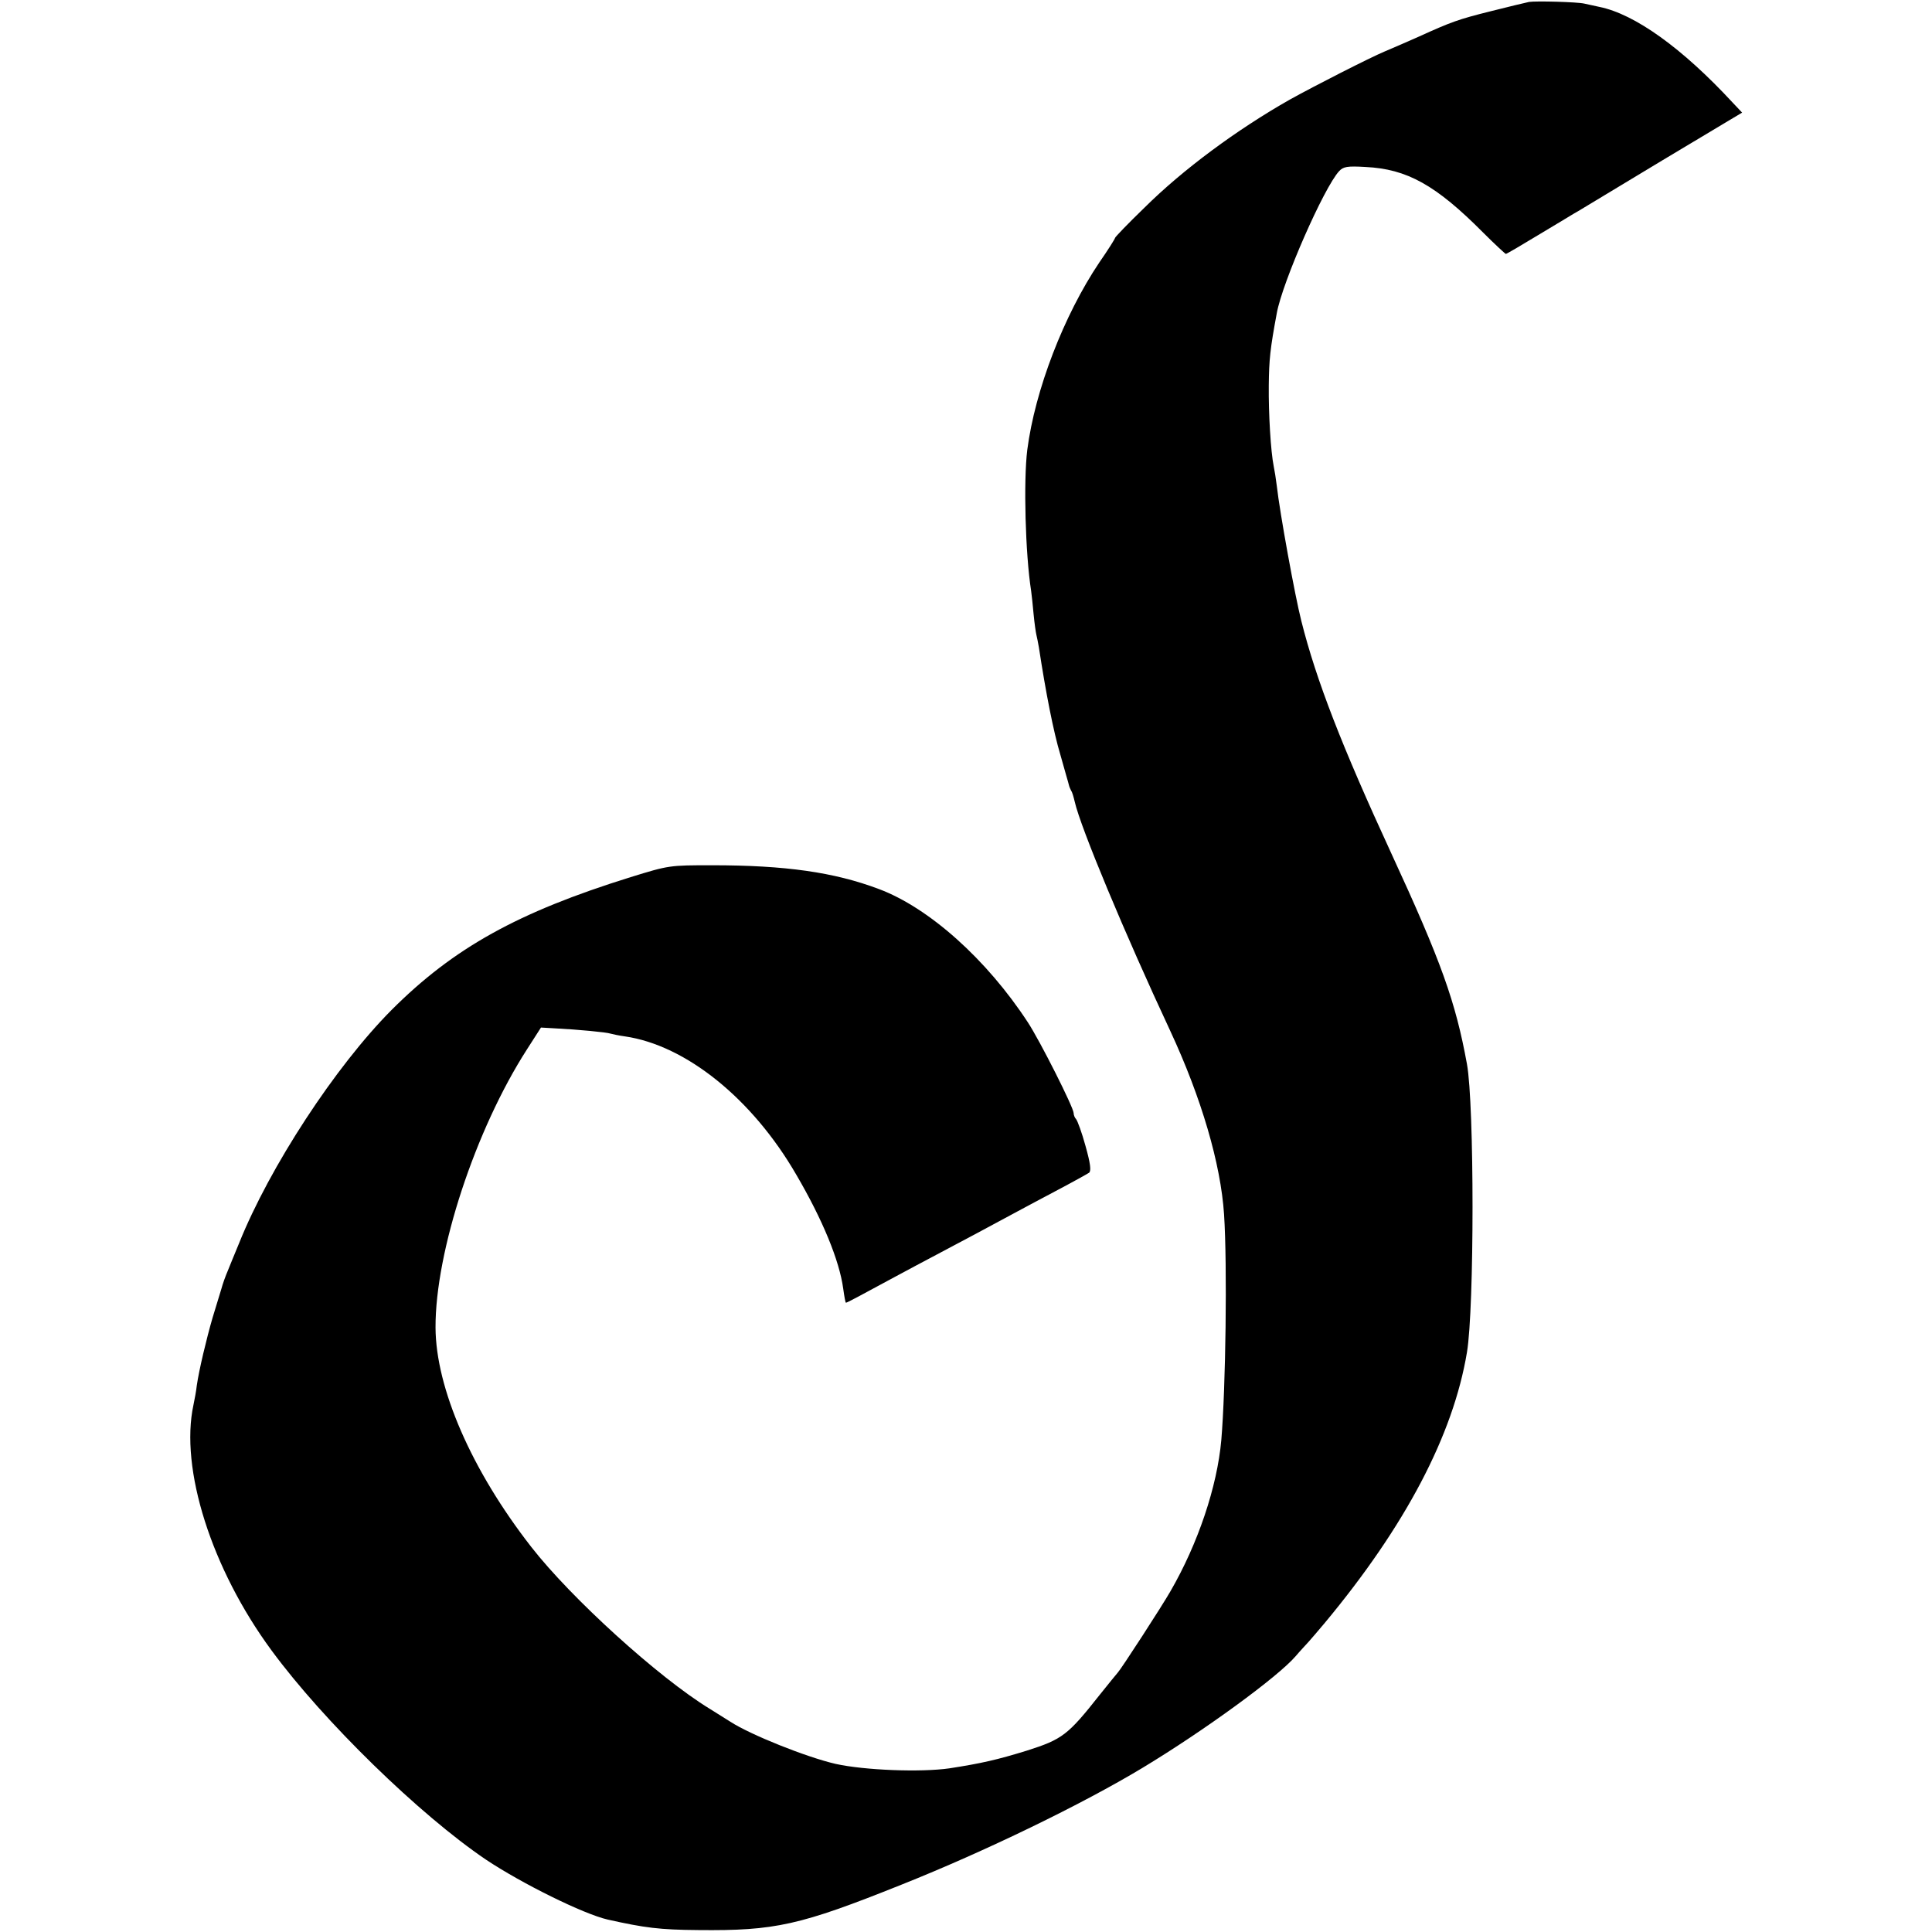
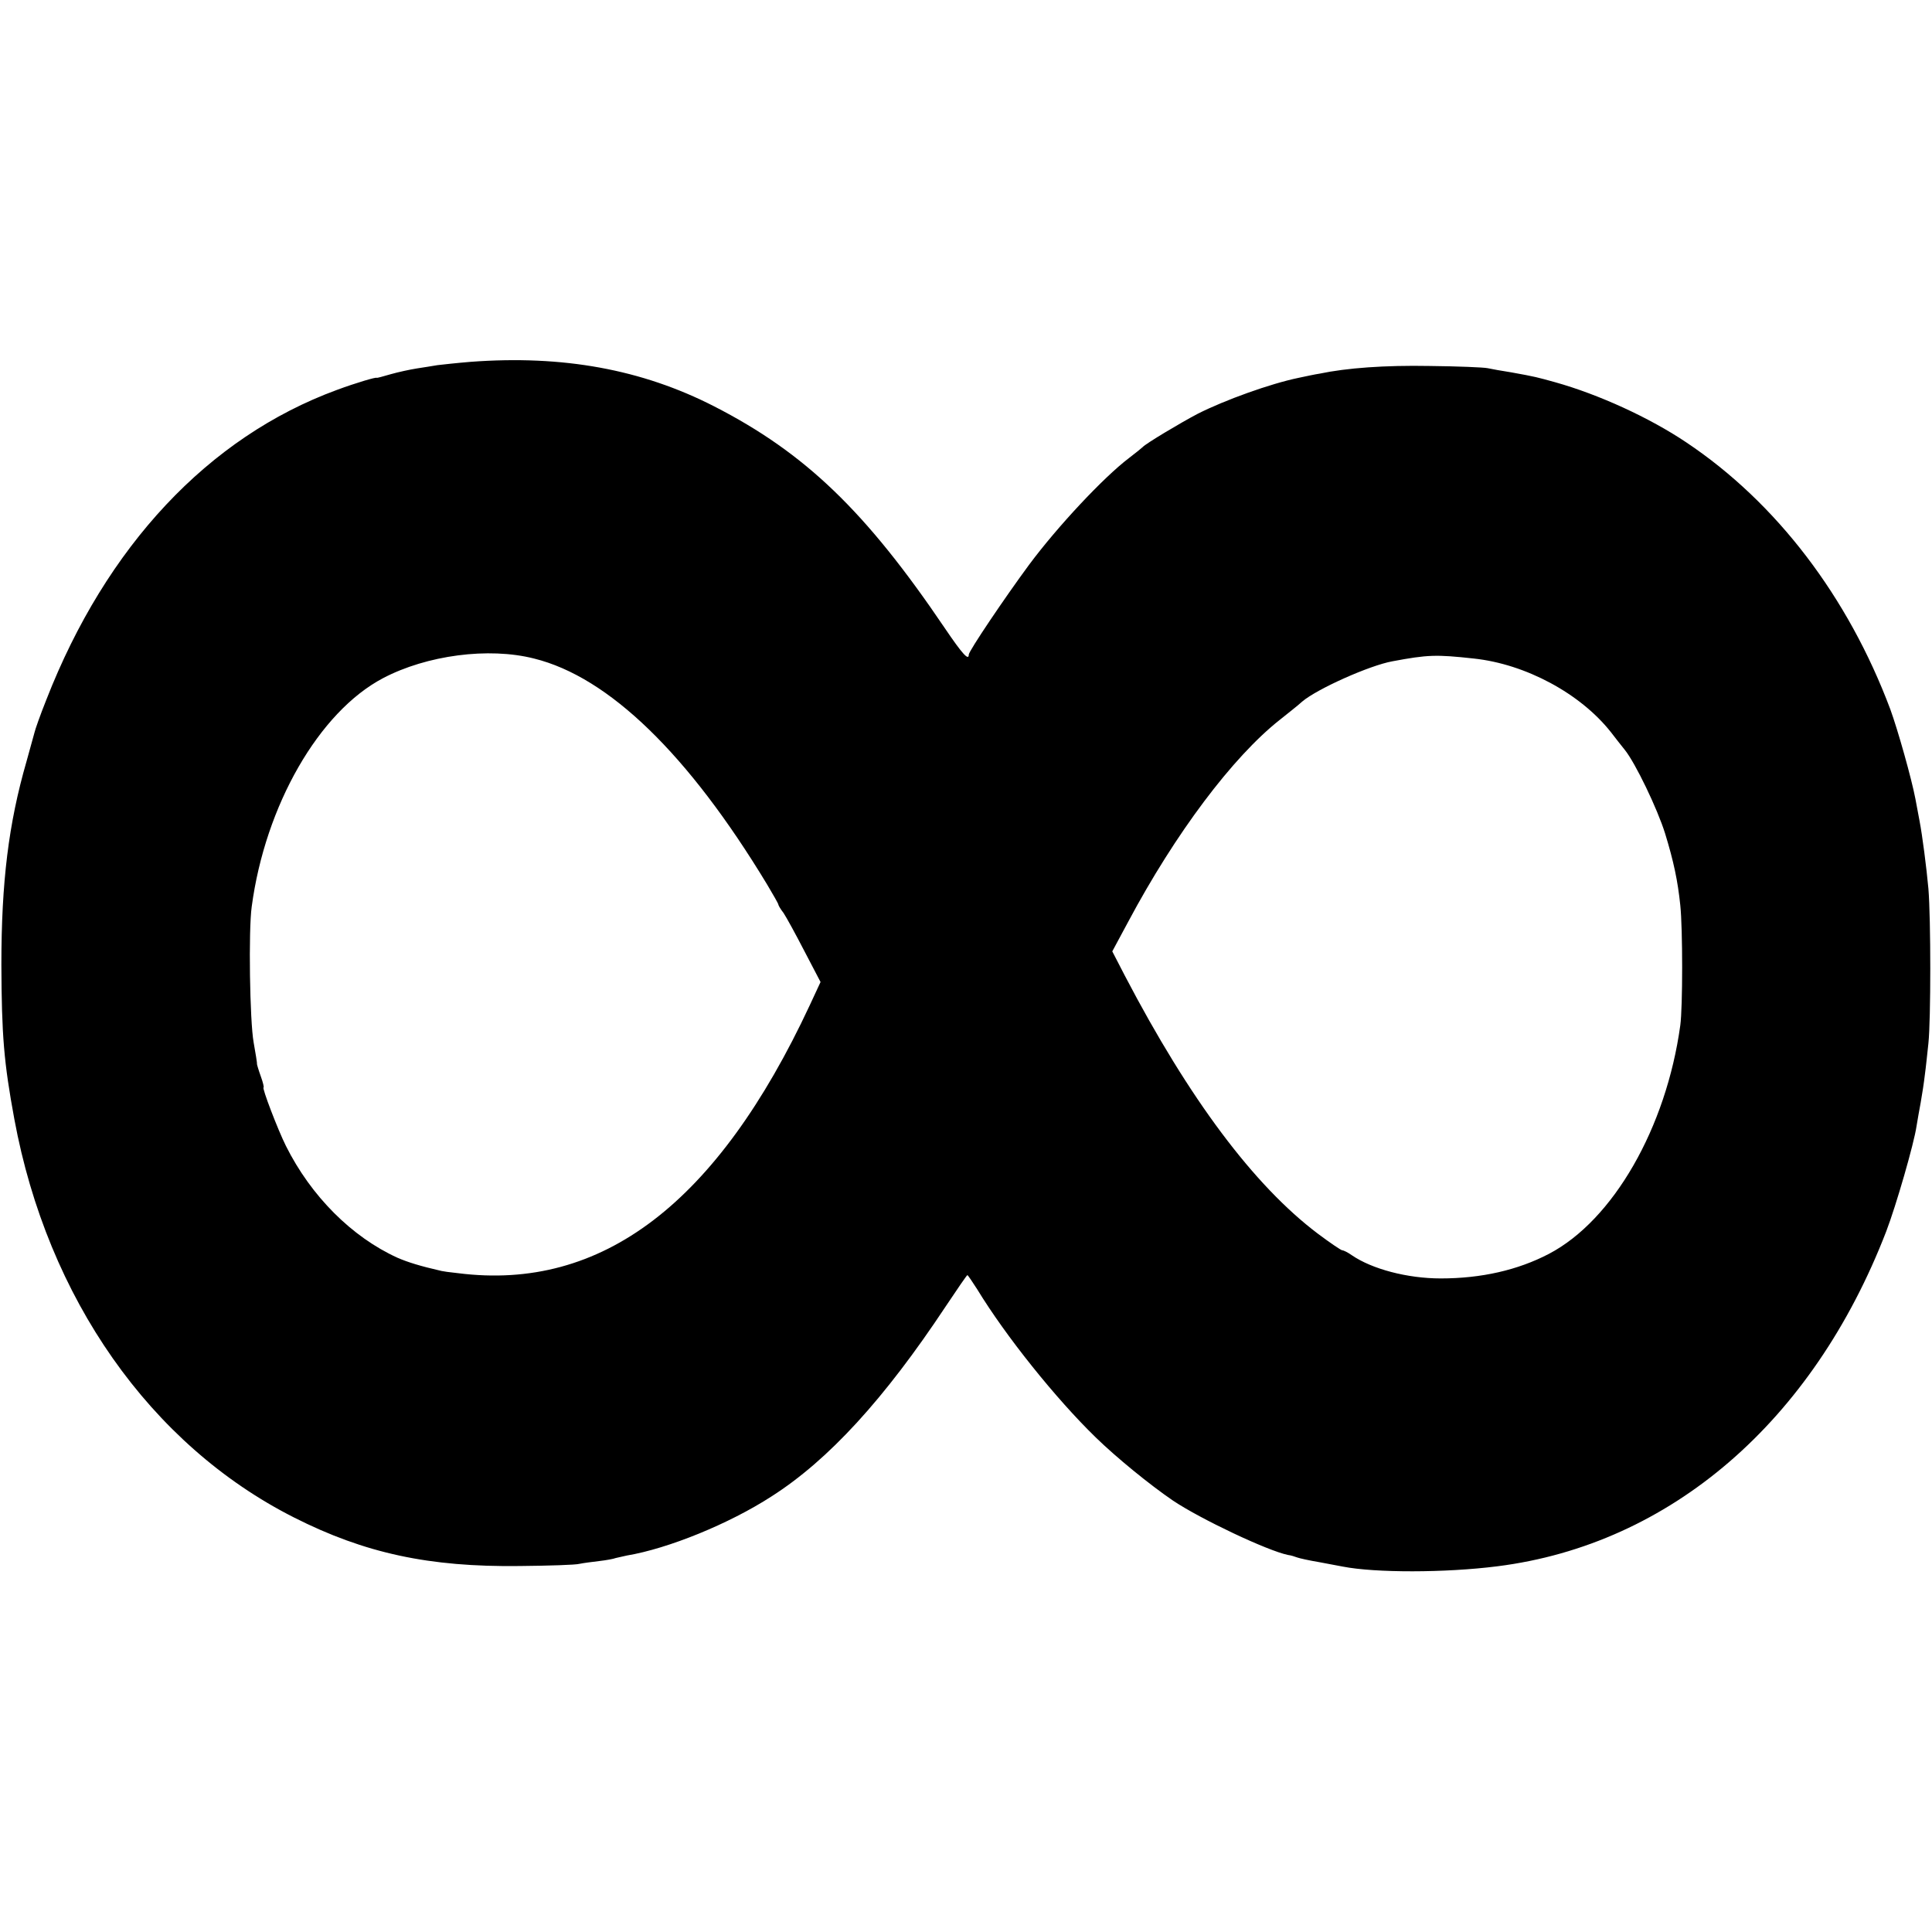
<svg xmlns="http://www.w3.org/2000/svg" version="1" width="933.333" height="933.333" viewBox="0 0 700 700">
-   <path d="M554 .7c-1.4.3-7.7 1.8-14 3.4-11.6 2.9-14.1 3.8-26 9.2-3.6 1.6-9.1 4-12.2 5.3-5.5 2.3-25.7 12.6-34.5 17.5-19.2 10.9-38.7 25.3-52.7 39.2C408.7 81 404 85.9 404 86.2c0 .3-2.5 4.3-5.7 8.9-12.9 19.2-23.3 46.3-26.1 67.9-1.4 11.3-.7 37.7 1.4 51.1.2 1.4.6 5.2.9 8.5.3 3.2.8 6.6 1 7.4.2.8.6 2.8.9 4.5 2.5 16.4 5.3 30.7 7.8 39 1.5 5.5 3 10.4 3.1 11 .1.5.5 1.4.8 2 .4.5.9 2.3 1.3 4 2.1 9.3 18.2 47.9 34.6 83 11.3 24.3 18.3 48.2 19.5 66.5 1.2 18.4.6 63-1 81.8-1.5 16.8-8.4 37.4-18.4 54.7-3.2 5.6-18 28.4-19.1 29.5-.3.3-3.2 3.9-6.5 8-11.6 14.7-13.6 16.2-26.5 20.3-10.7 3.3-16.4 4.6-28 6.4-10.4 1.5-30.8.7-41.2-1.6-10.5-2.4-31-10.6-38.2-15.3-1.1-.7-4.5-2.8-7.5-4.7-18.5-11.3-50.2-40.1-64.6-58.6-21.6-27.7-34.6-57.5-34.7-79.5-.1-27.5 14.4-71.7 33.2-100.9l5-7.8 5.2.3c8.1.4 18.6 1.4 20 1.9.7.2 3 .7 5.2 1 22.1 3.2 46.2 22.6 62.1 50.1 9.6 16.4 15.6 31.1 17 41.2.4 2.9.8 5.2 1 5.2.4 0 4.7-2.3 18-9.5 3.3-1.8 10.1-5.4 15-8 9.3-4.9 20.3-10.8 29-15.5 2.8-1.5 9.5-5.1 15-8 5.5-2.9 10.5-5.7 11.1-6.1.8-.7.5-3.3-1.3-9.7-1.3-4.8-2.9-9.1-3.4-9.7-.5-.5-.9-1.5-.9-2.2 0-2-12.2-26.2-16.6-32.9-14.9-22.8-35.8-41.5-54-48.3-16.2-6.1-33.9-8.6-60.4-8.6-15.4 0-15.6 0-29.5 4.3-40.8 12.7-64.1 25.6-86.6 48.1-20.4 20.5-44.2 56.9-55.3 84.6-1.6 3.8-3.4 8.3-4.1 10-.7 1.6-1.8 4.6-2.3 6.5-.6 1.9-2 6.6-3.2 10.5-2.2 7.6-4.9 18.9-5.7 24.5-.2 1.9-.8 5.1-1.2 7-5 23.1 6.5 59.4 28.3 89 18.9 25.7 53.6 59.5 77.7 75.8 12.9 8.6 35.3 19.7 44.1 21.7 13.4 3 18.9 3.7 32.8 3.8 27.8.3 36.8-1.7 73.5-16.4 30.4-12.1 65.8-29.3 87.5-42.4 22.2-13.4 49-32.9 55.5-40.5 1.6-1.9 3.7-4.1 4.5-5 .8-.9 3.5-4 6-7 29.2-35.1 46.5-68 51.5-98 2.7-16 2.7-89.8 0-104.5-4.1-22.5-9.3-37.1-27.4-76.3-17.9-38.8-27.2-62.7-32.6-84.2-2.3-9-7.8-39.2-8.9-49-.3-2.5-.8-5.6-1.1-7-1.1-5.5-1.9-19.1-1.8-29.3.1-9.5.5-13.3 2.9-26.2 2-11.2 17.1-45.6 22.6-51.5 1.5-1.6 2.9-1.9 9.5-1.5 15.1.7 25.6 6.6 42.6 23.7 4.3 4.3 8.1 7.8 8.3 7.8.3 0 5.9-3.3 12.5-7.3 6.6-3.9 12.7-7.7 13.7-8.2.9-.6 14.7-8.8 30.5-18.4l28.9-17.3-3.4-3.6c-18.3-19.8-35.5-32.1-48.3-34.7-2.2-.5-4.7-1-5.5-1.2-2.6-.6-17.4-1-20-.6z" />
+   <path d="M170.5 131.1c-4.9.4-10.3 1-12 1.2-1.6.3-5 .8-7.5 1.2-2.5.4-6.7 1.3-9.5 2.1-2.7.8-5 1.4-5 1.3 0-.4-7.5 1.8-14.5 4.4-46.5 17.1-83.5 56.6-105.2 112.2-2.2 5.5-4.1 10.9-4.3 11.9-.3 1.1-1.6 5.8-2.9 10.5C3.1 298.4.5 319.6.5 349.5c.1 25.7.9 35.4 4.7 56 12 64.9 49.3 118 101.3 144.3 25.7 13 49 18 81.7 17.6 10.6-.1 20.4-.4 21.8-.8 1.4-.3 4.6-.7 7.1-1 2.6-.3 5.3-.8 6-1.1.8-.2 2.6-.6 4-.9 15-2.5 37.1-11.5 52.4-21.4 20.7-13.2 40.9-35.3 63.1-68.8 4.2-6.3 7.7-11.4 7.9-11.4.2 0 1.8 2.4 3.6 5.2 10.3 16.9 28.4 39.5 42.9 53.6 7.5 7.3 19.5 17.1 28 22.9 10 6.7 34.3 18.2 41.7 19.7 1 .1 2.5.6 3.3.9.8.3 4.4 1.1 8 1.7 3.6.7 7.4 1.4 8.5 1.6 11.7 2.3 37.1 2.3 56-.1 62.7-7.9 114.3-52.4 140.9-121.3 3.6-9.4 10.1-31.9 11-38.2.3-1.9 1-5.8 1.5-8.5.5-2.8 1.2-7.3 1.5-10 .4-2.8.9-7.9 1.3-11.5.9-8.5.9-45.1 0-56-.7-7.7-2.2-19.3-3.2-24.5-.2-1.1-.9-4.7-1.5-8-1.4-7.4-6.4-25.1-9.1-32.5-15.3-40.8-41.3-74.9-73.9-96.7-13.4-9-31.8-17.4-47.5-21.8-6.5-1.8-7.1-2-16-3.6-3.3-.5-7.1-1.2-8.5-1.5-1.4-.3-10.8-.7-21-.8-16.2-.3-30 .7-40 2.8-1.4.2-4.7.9-7.5 1.5-10.2 2.1-26.6 8-36.5 13-6.3 3.3-19 10.9-20 12.1-.3.3-2.5 2.1-5 4-9.1 6.9-25.8 24.7-36.2 38.7-8.7 11.8-21.8 31.2-21.8 32.5 0 2.3-2.3-.2-8.6-9.5-28.8-42.6-50.7-63.6-83.7-80.5-26.2-13.4-54.8-18.6-88.2-16.1zm23 107.5c27.1 6.7 55.9 34.7 84.4 81.8 2.2 3.7 4.1 7 4.1 7.3 0 .3.8 1.7 1.9 3.1 1 1.5 4.4 7.7 7.6 13.9l5.8 11.1-3.9 8.4C259.9 436 218.1 467.9 166 461.3c-3-.3-5.7-.7-6-.8-7.9-1.8-12.3-3.2-16-4.8-16.5-7.5-31.3-22.3-40.4-40.5-2.9-5.8-8.8-21.2-8.1-21.2.2 0-.2-1.8-1-4s-1.4-4.3-1.4-4.5c.1-.3-.5-3.8-1.2-7.8-1.4-7.7-1.9-40.7-.7-49.2 4.9-36.7 24.4-70.6 47.6-82.8 15.8-8.3 38.2-11.3 54.7-7.1zm340.5 0c18.8 2 38.6 12.7 49.6 26.6 1.6 2.1 3.9 5 5.1 6.5 3.8 4.7 11.8 21.3 14.6 30.3 3.1 10.1 4.6 17.2 5.5 26 .9 8.4.9 37 0 43.5-5.1 37.1-24.3 70.6-47.6 82.8-11.3 5.9-24.5 8.9-39.2 8.9-12.1 0-24.9-3.4-32.2-8.4-1.4-1-3-1.8-3.5-1.8-.4 0-4.4-2.7-8.8-6-23.2-17.5-46.6-48.8-69.9-93.4l-4.6-8.9 5.7-10.6c17.1-32.1 37.9-59.8 55-73.3 3-2.4 6.7-5.3 8.1-6.6 5.4-4.6 24.4-13.1 32.7-14.6 12.8-2.4 15.8-2.5 29.5-1z" />
</svg>
